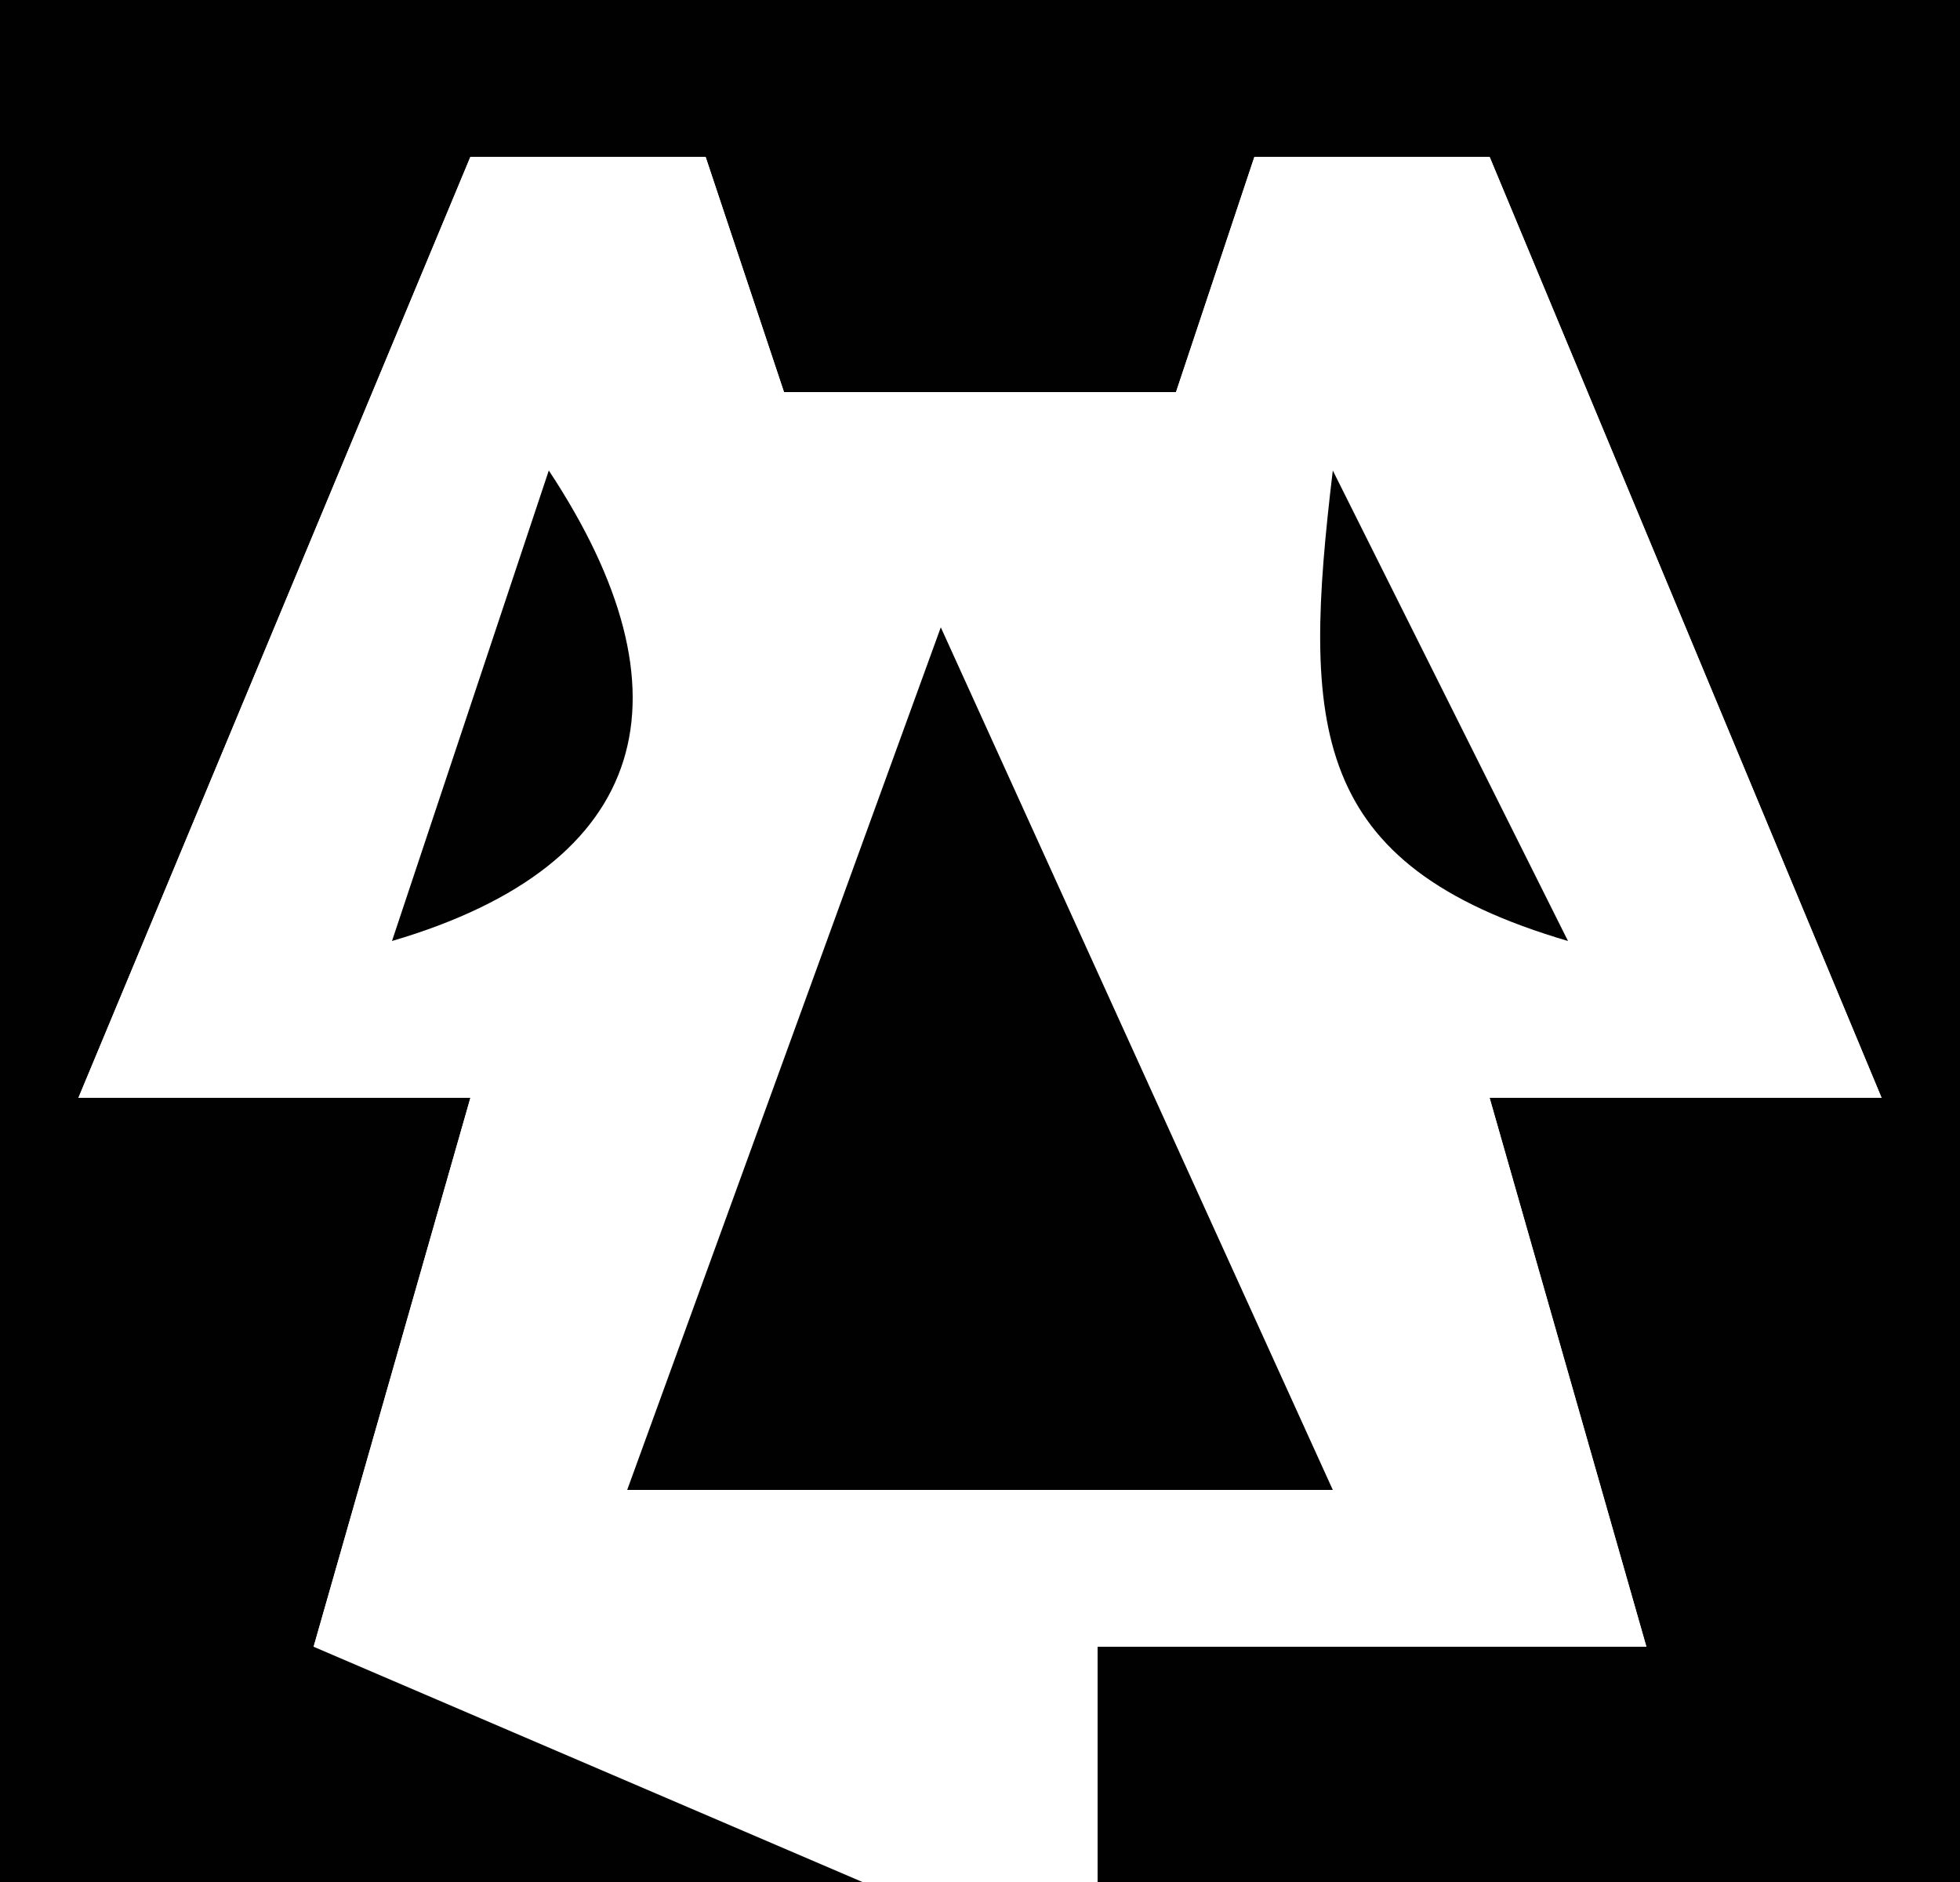
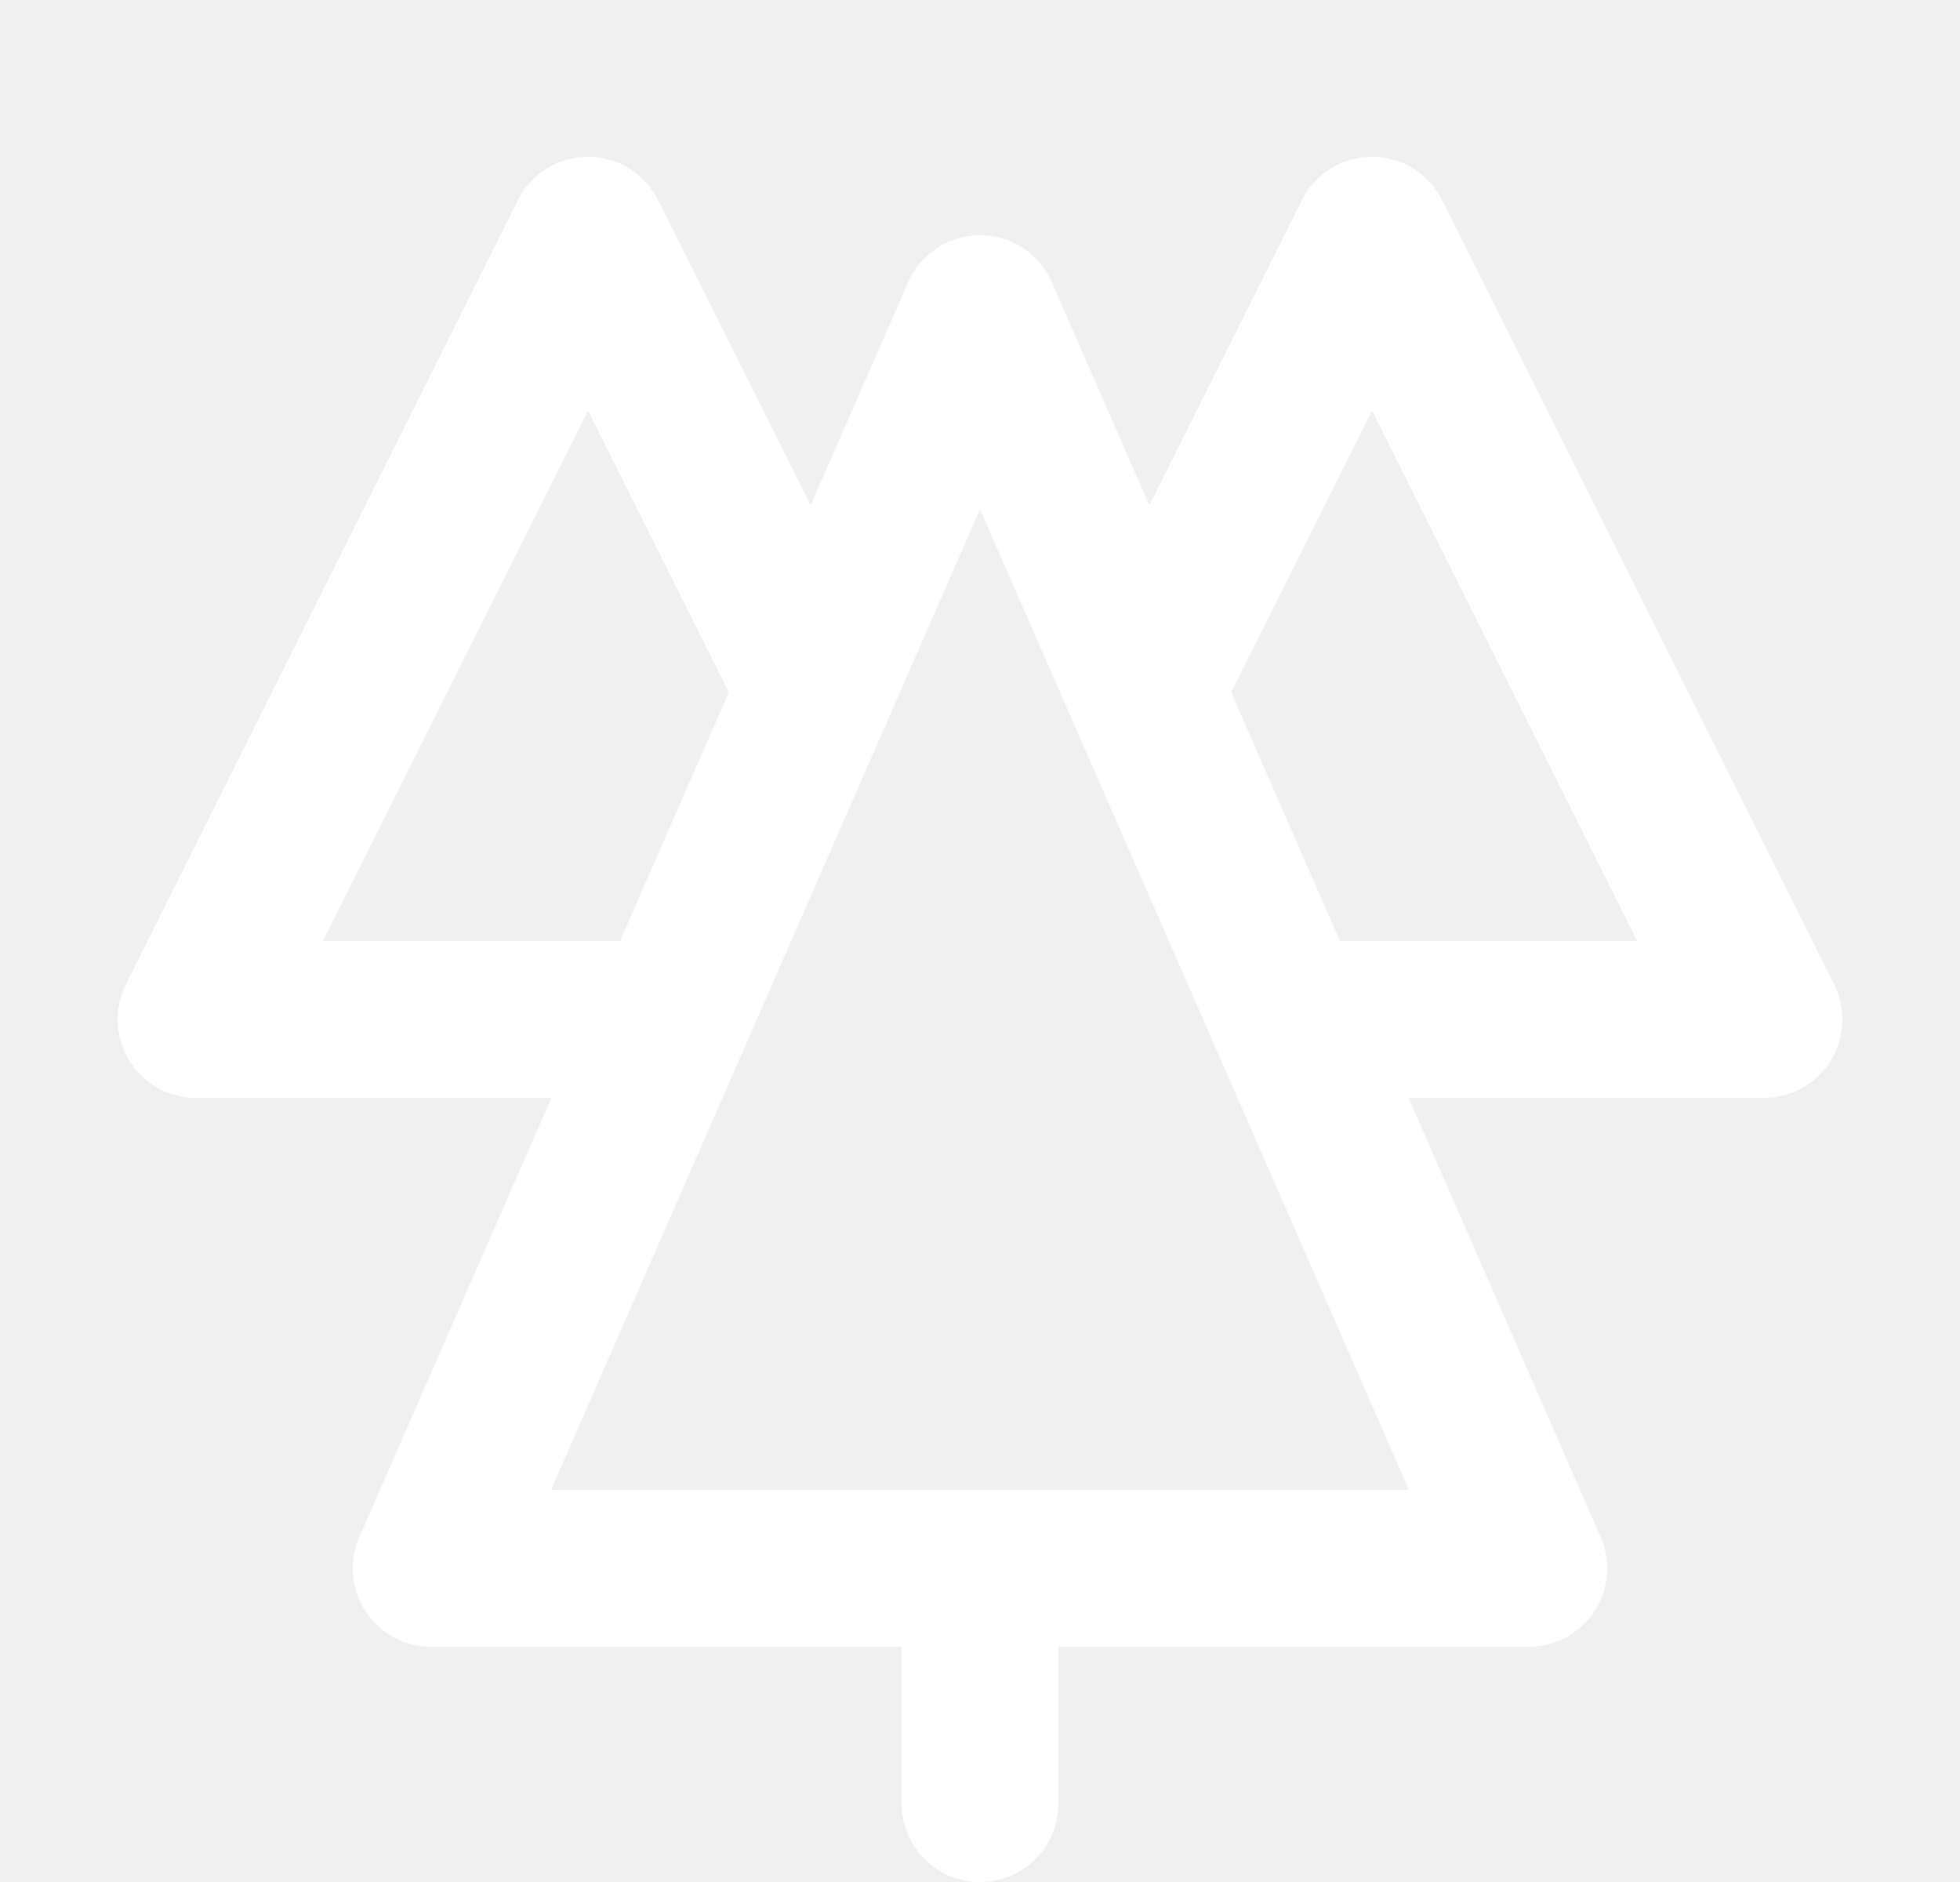
- <svg xmlns="http://www.w3.org/2000/svg" width="25" height="24">
-   <path style="fill:#010101; stroke:none;" d="M0 0L0 24L11 24L11 21L4 21L6 14L1 14L6 2L9 2L10 5L15 5L16 2L19 2L24 14L19 14L21 21L14 21L14 24L25 24L25 0L0 0z" />
-   <path style="fill:#ffffff; stroke:none;" d="M6 2L1 14L6 14L4 21L11 24L14 24L14 21L21 21L19 14L24 14L19 2L16 2L15 5L10 5L9 2L6 2z" />
-   <path style="fill:#010101; stroke:none;" d="M7 6L5 12C8.328 11.022 8.878 8.841 7 6M17 6C16.611 9.261 16.689 11.027 20 12L17 6M12 8L8 19L17 19L12 8z" />
+ <svg xmlns="http://www.w3.org/2000/svg" width="25" height="24" viewBox="0 0 25 24" fill="none">
+   <path d="M8.562 13H2.5L7.5 3L10.4 8.8" stroke="white" stroke-width="2" stroke-miterlimit="10" stroke-linecap="round" stroke-linejoin="round" />
+   <path d="M16.438 13H22.5L17.5 3L14.6 8.8" stroke="white" stroke-width="2" stroke-miterlimit="10" stroke-linecap="round" stroke-linejoin="round" />
+   <path d="M19.5 20H5.5L12.5 4L19.5 20Z" stroke="white" stroke-width="2" stroke-miterlimit="10" stroke-linecap="round" stroke-linejoin="round" />
+   <path d="M12.5 20V23" stroke="white" stroke-width="2" stroke-miterlimit="10" stroke-linecap="round" stroke-linejoin="round" />
</svg>
